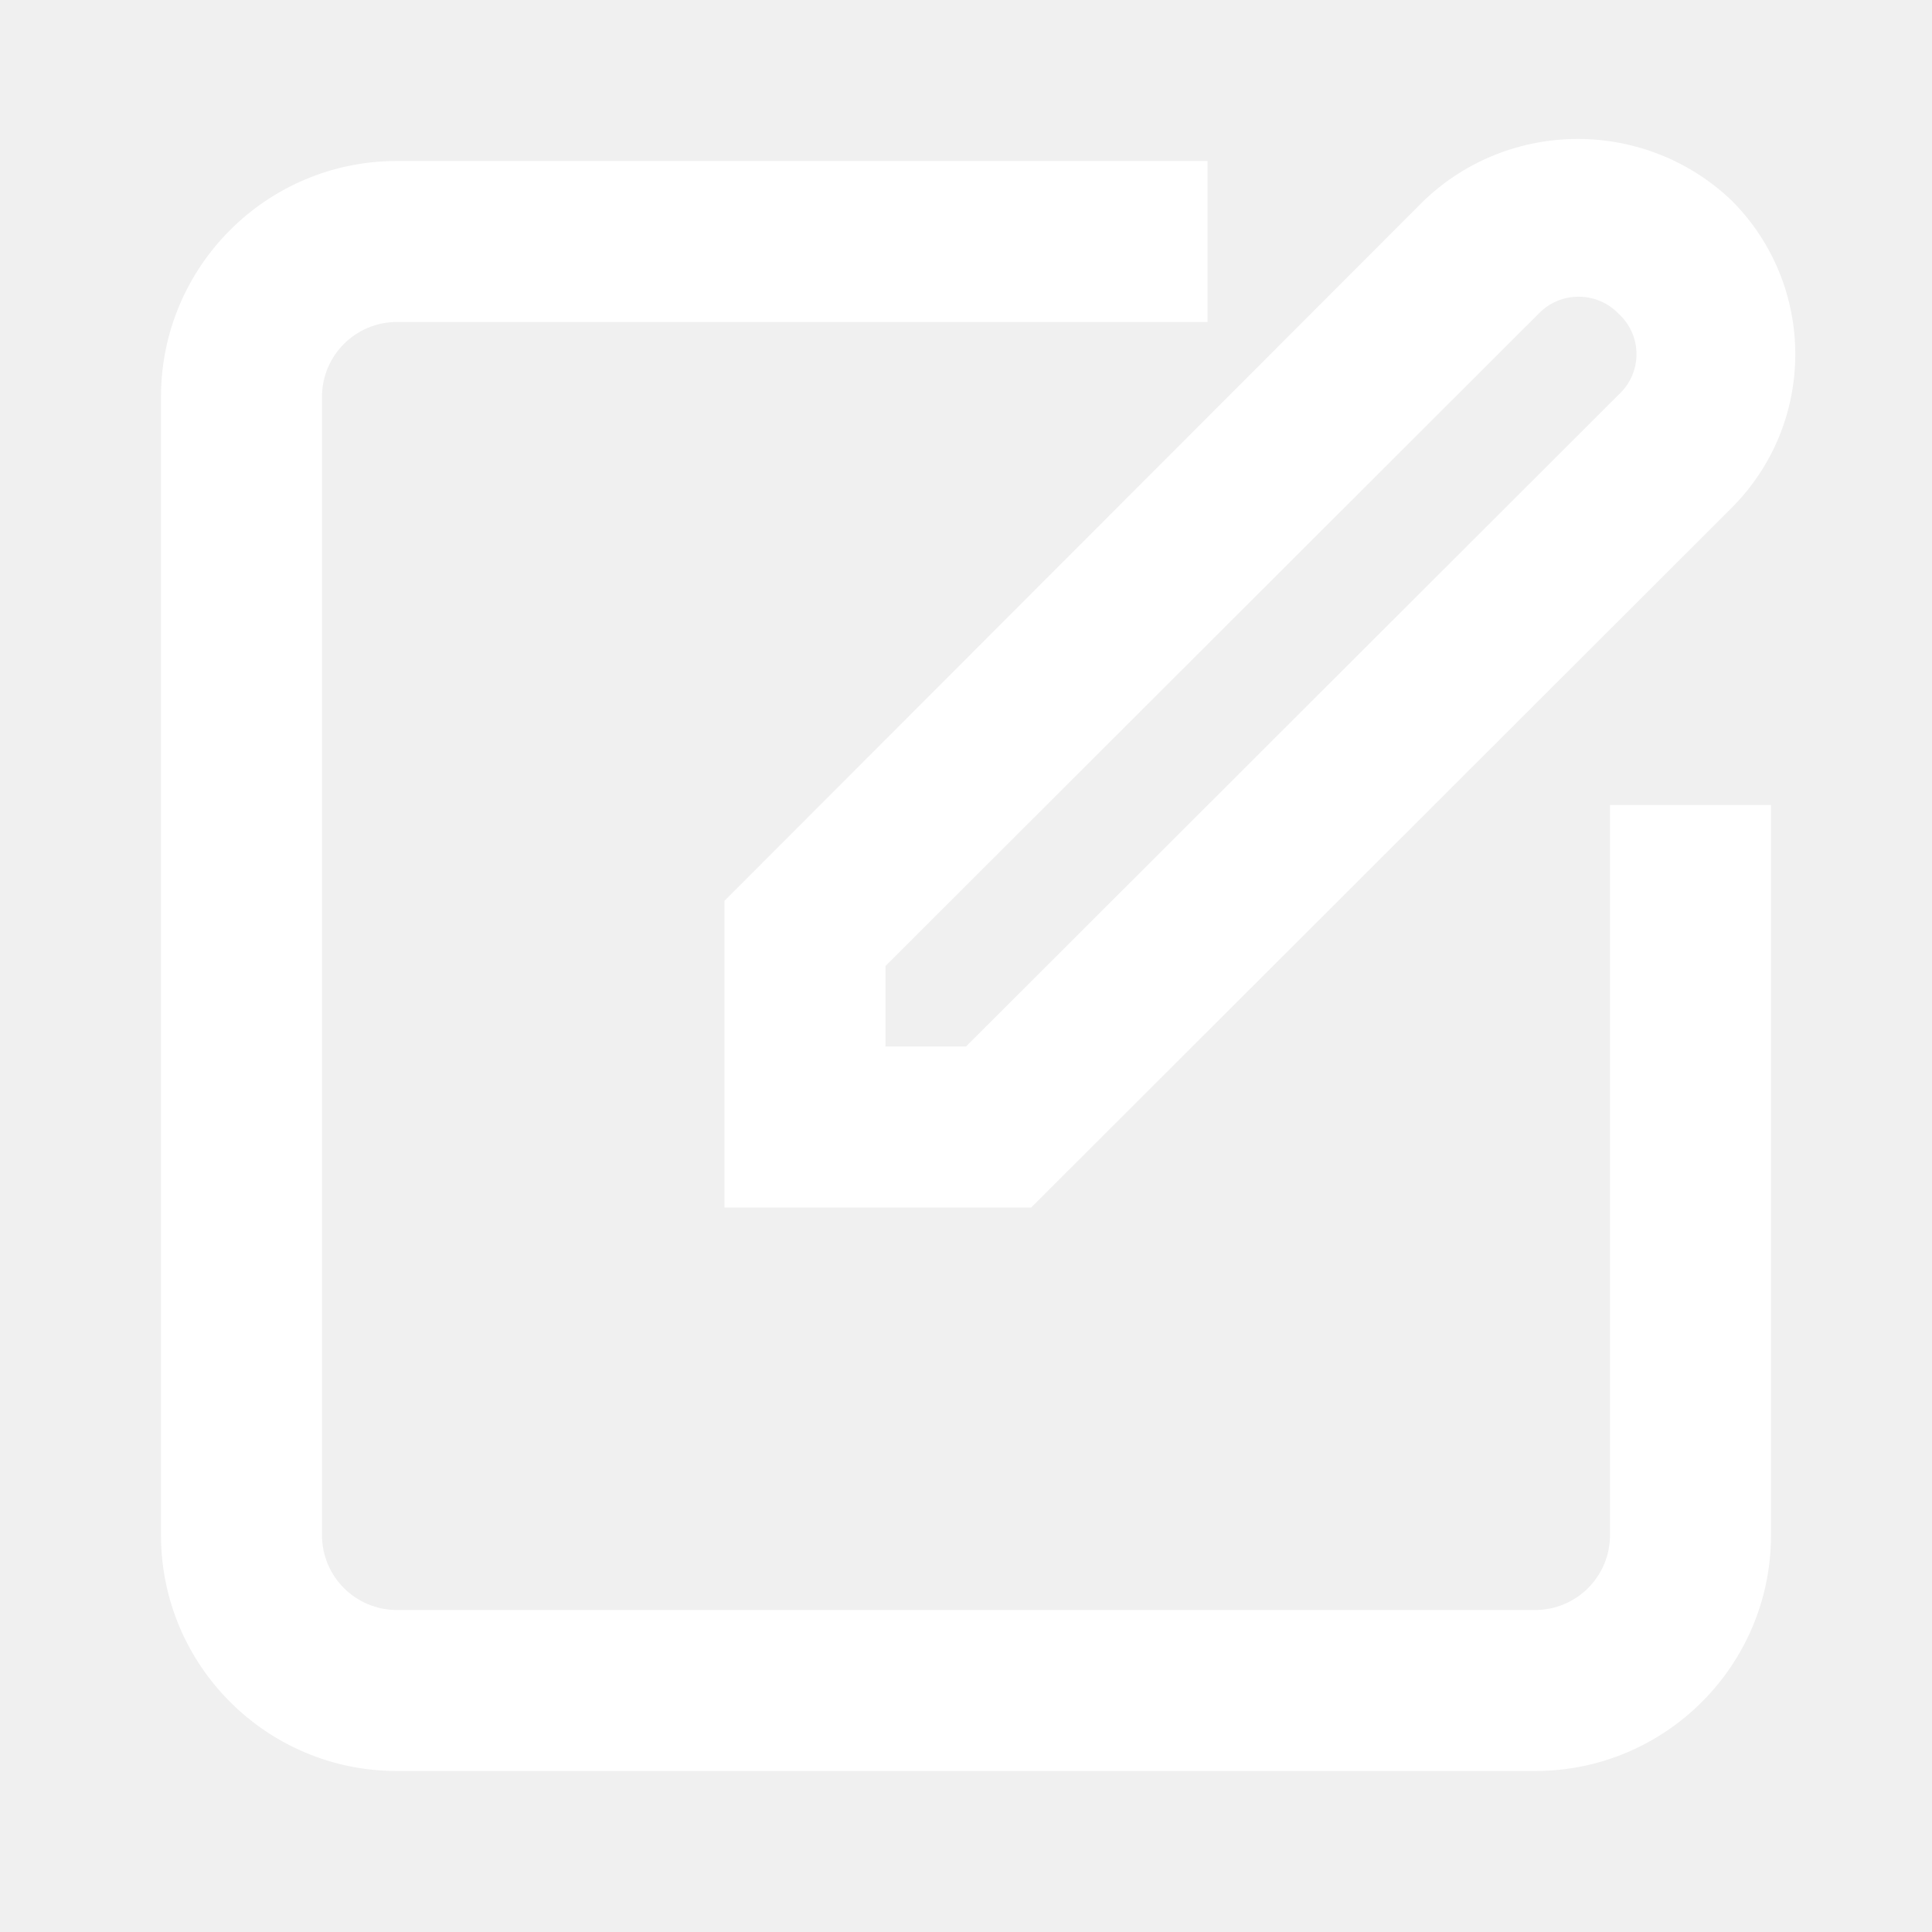
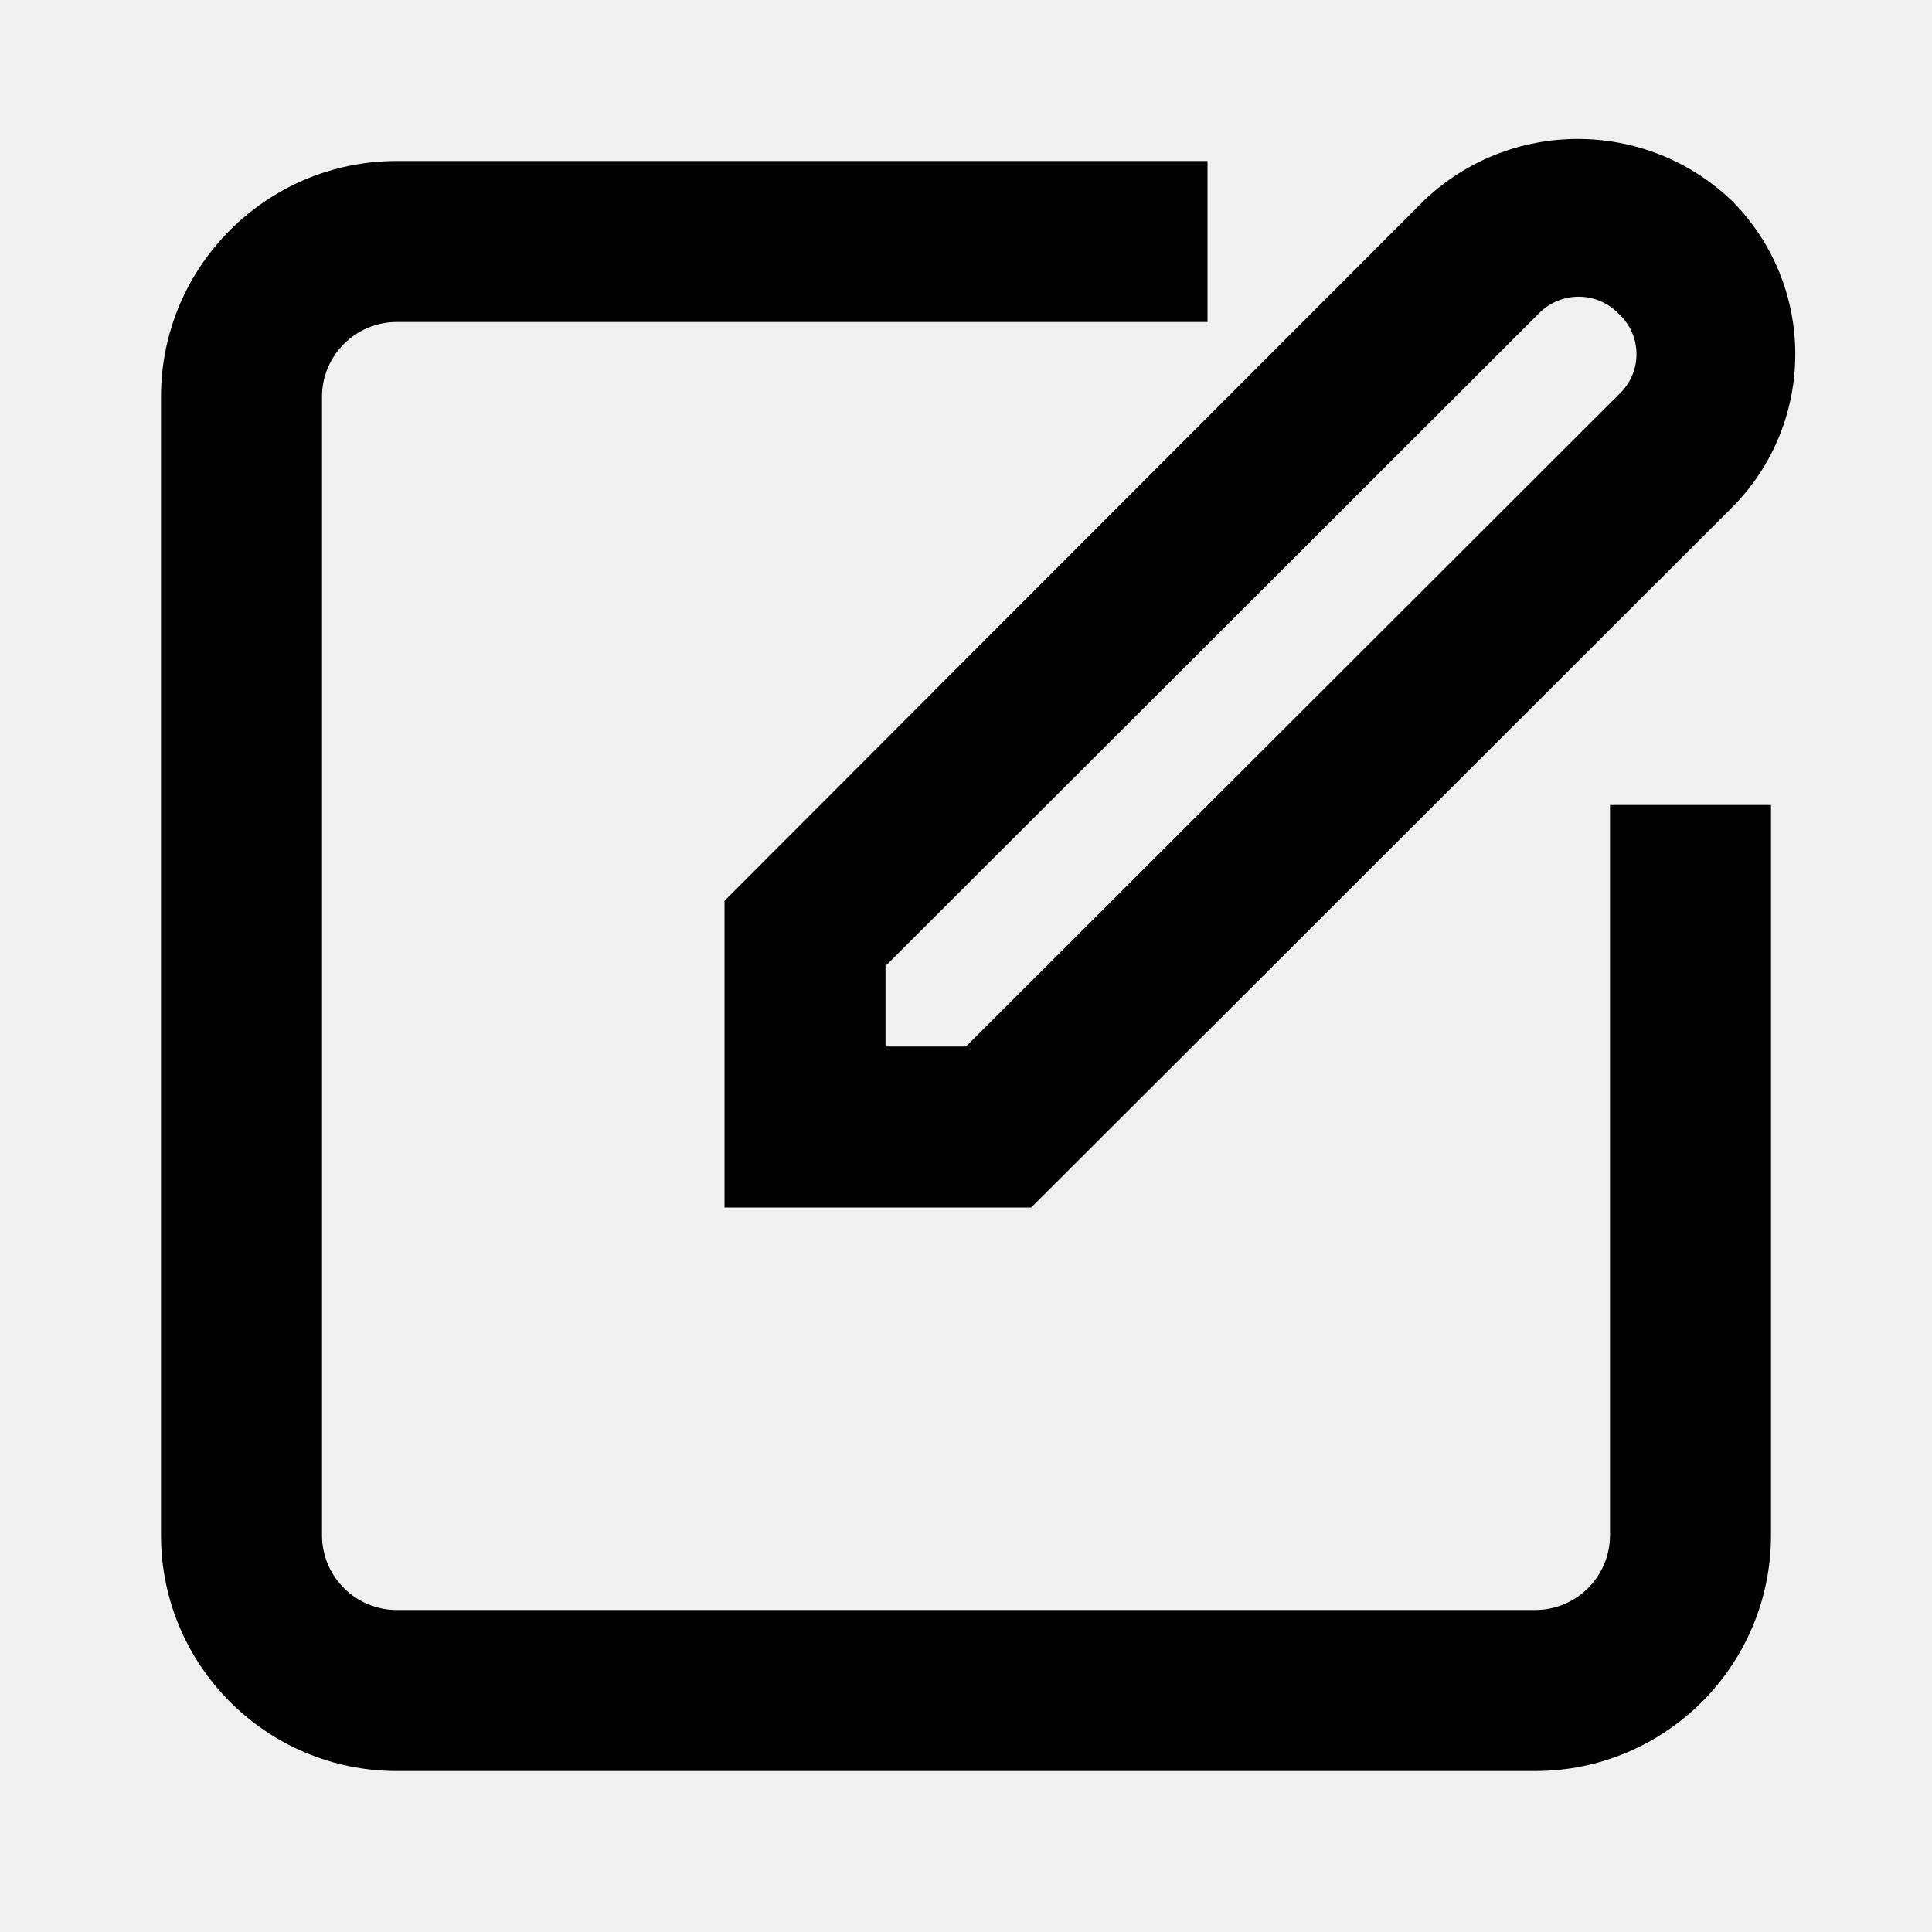
- <svg xmlns="http://www.w3.org/2000/svg" id="Layer_1" data-name="Layer 1" viewBox="0 0 24 24">
-   <path style="fill:#fff;" d="M9,15h3.81l8.7-8.69a2.7,2.7,0,0,0,0-3.82,2.77,2.77,0,0,0-3.82,0L9,11.19Zm2-3,8.11-8.1a.69.69,0,0,1,1,0h0a.68.68,0,0,1,0,1L12,13H11Z" />
-   <path style="fill:#fff;" d="M20,19.07a.93.93,0,0,1-.93.93H4.93A.93.93,0,0,1,4,19.07V4.93A.93.93,0,0,1,4.93,4H15V2H4.93A2.93,2.93,0,0,0,2,4.93V19.07A2.93,2.93,0,0,0,4.93,22H19.07A2.93,2.93,0,0,0,22,19.07V10H20Z" />
+ <svg xmlns="http://www.w3.org/2000/svg" id="Layer_1" data-name="Layer 1" viewBox="0 0 24 24" fill="current" stroke="current">
+   <path style="fill:current;" d="M9,15h3.81l8.7-8.69a2.7,2.7,0,0,0,0-3.82,2.77,2.77,0,0,0-3.82,0L9,11.19Zm2-3,8.11-8.1a.69.69,0,0,1,1,0h0a.68.68,0,0,1,0,1L12,13H11Z" />
+   <path style="fill:current;" d="M20,19.07a.93.93,0,0,1-.93.93H4.93A.93.93,0,0,1,4,19.07V4.93A.93.93,0,0,1,4.93,4H15V2H4.93A2.93,2.93,0,0,0,2,4.93V19.07A2.93,2.93,0,0,0,4.93,22H19.07A2.93,2.93,0,0,0,22,19.07V10H20Z" />
</svg>
